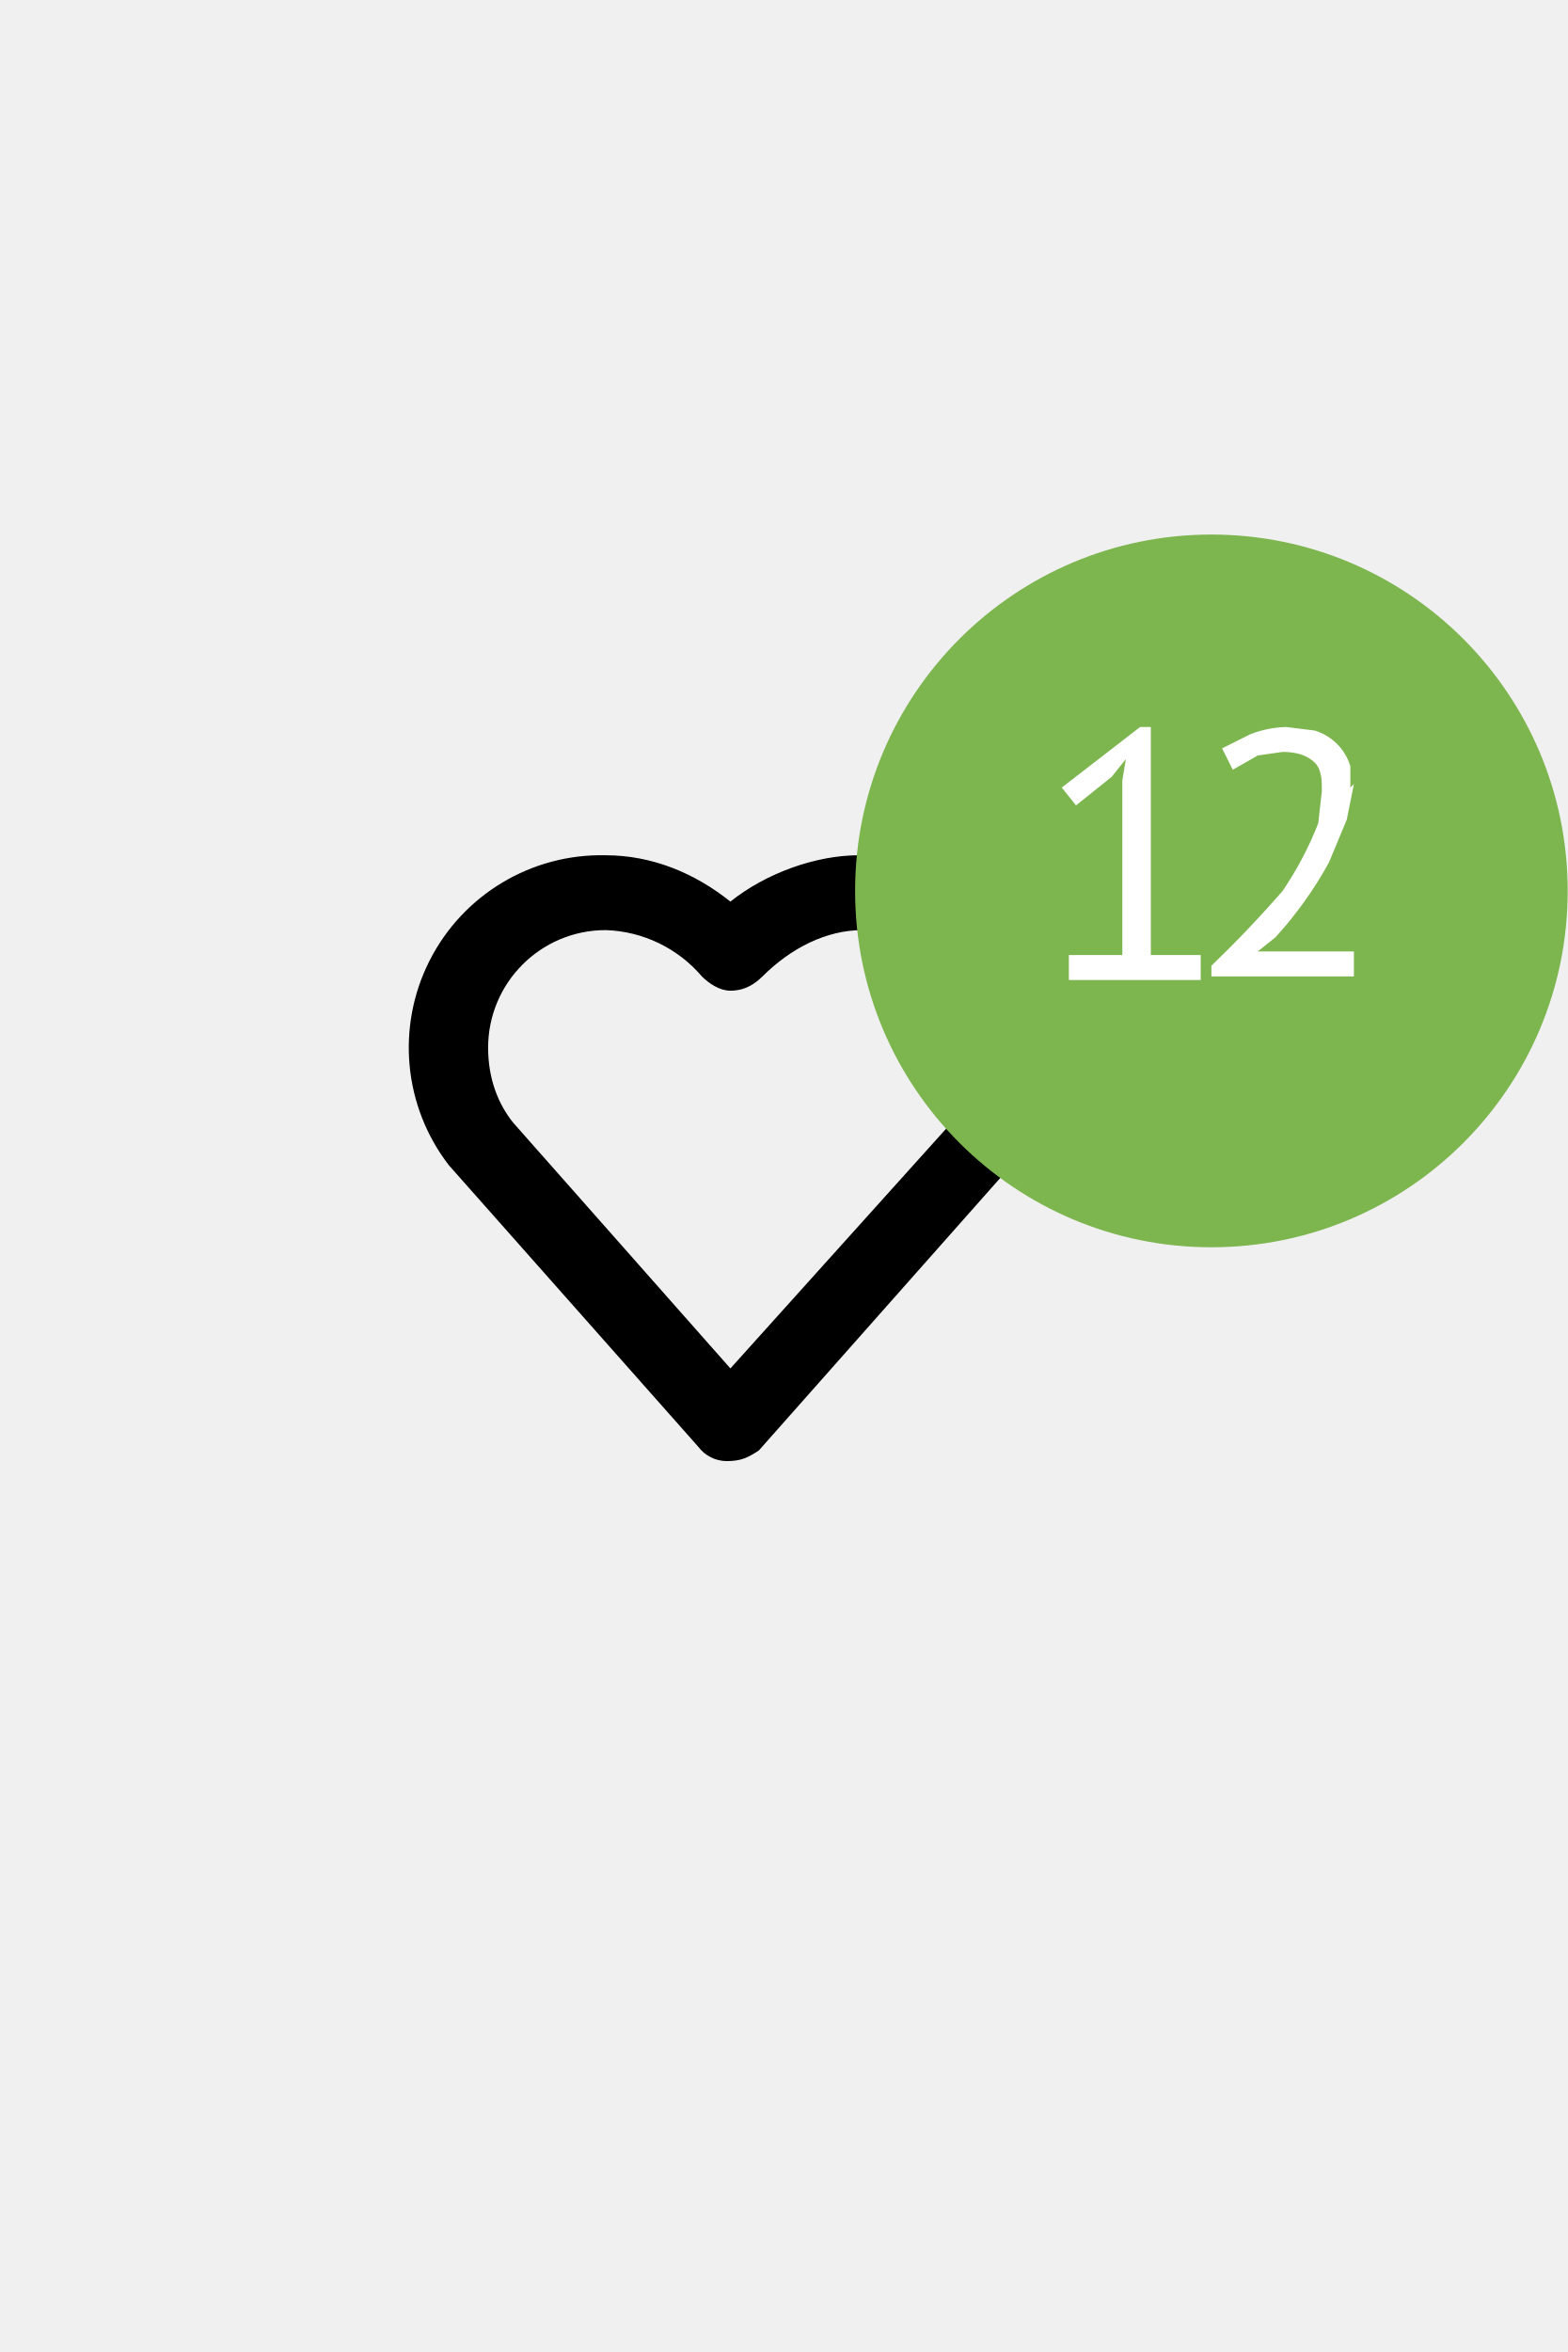
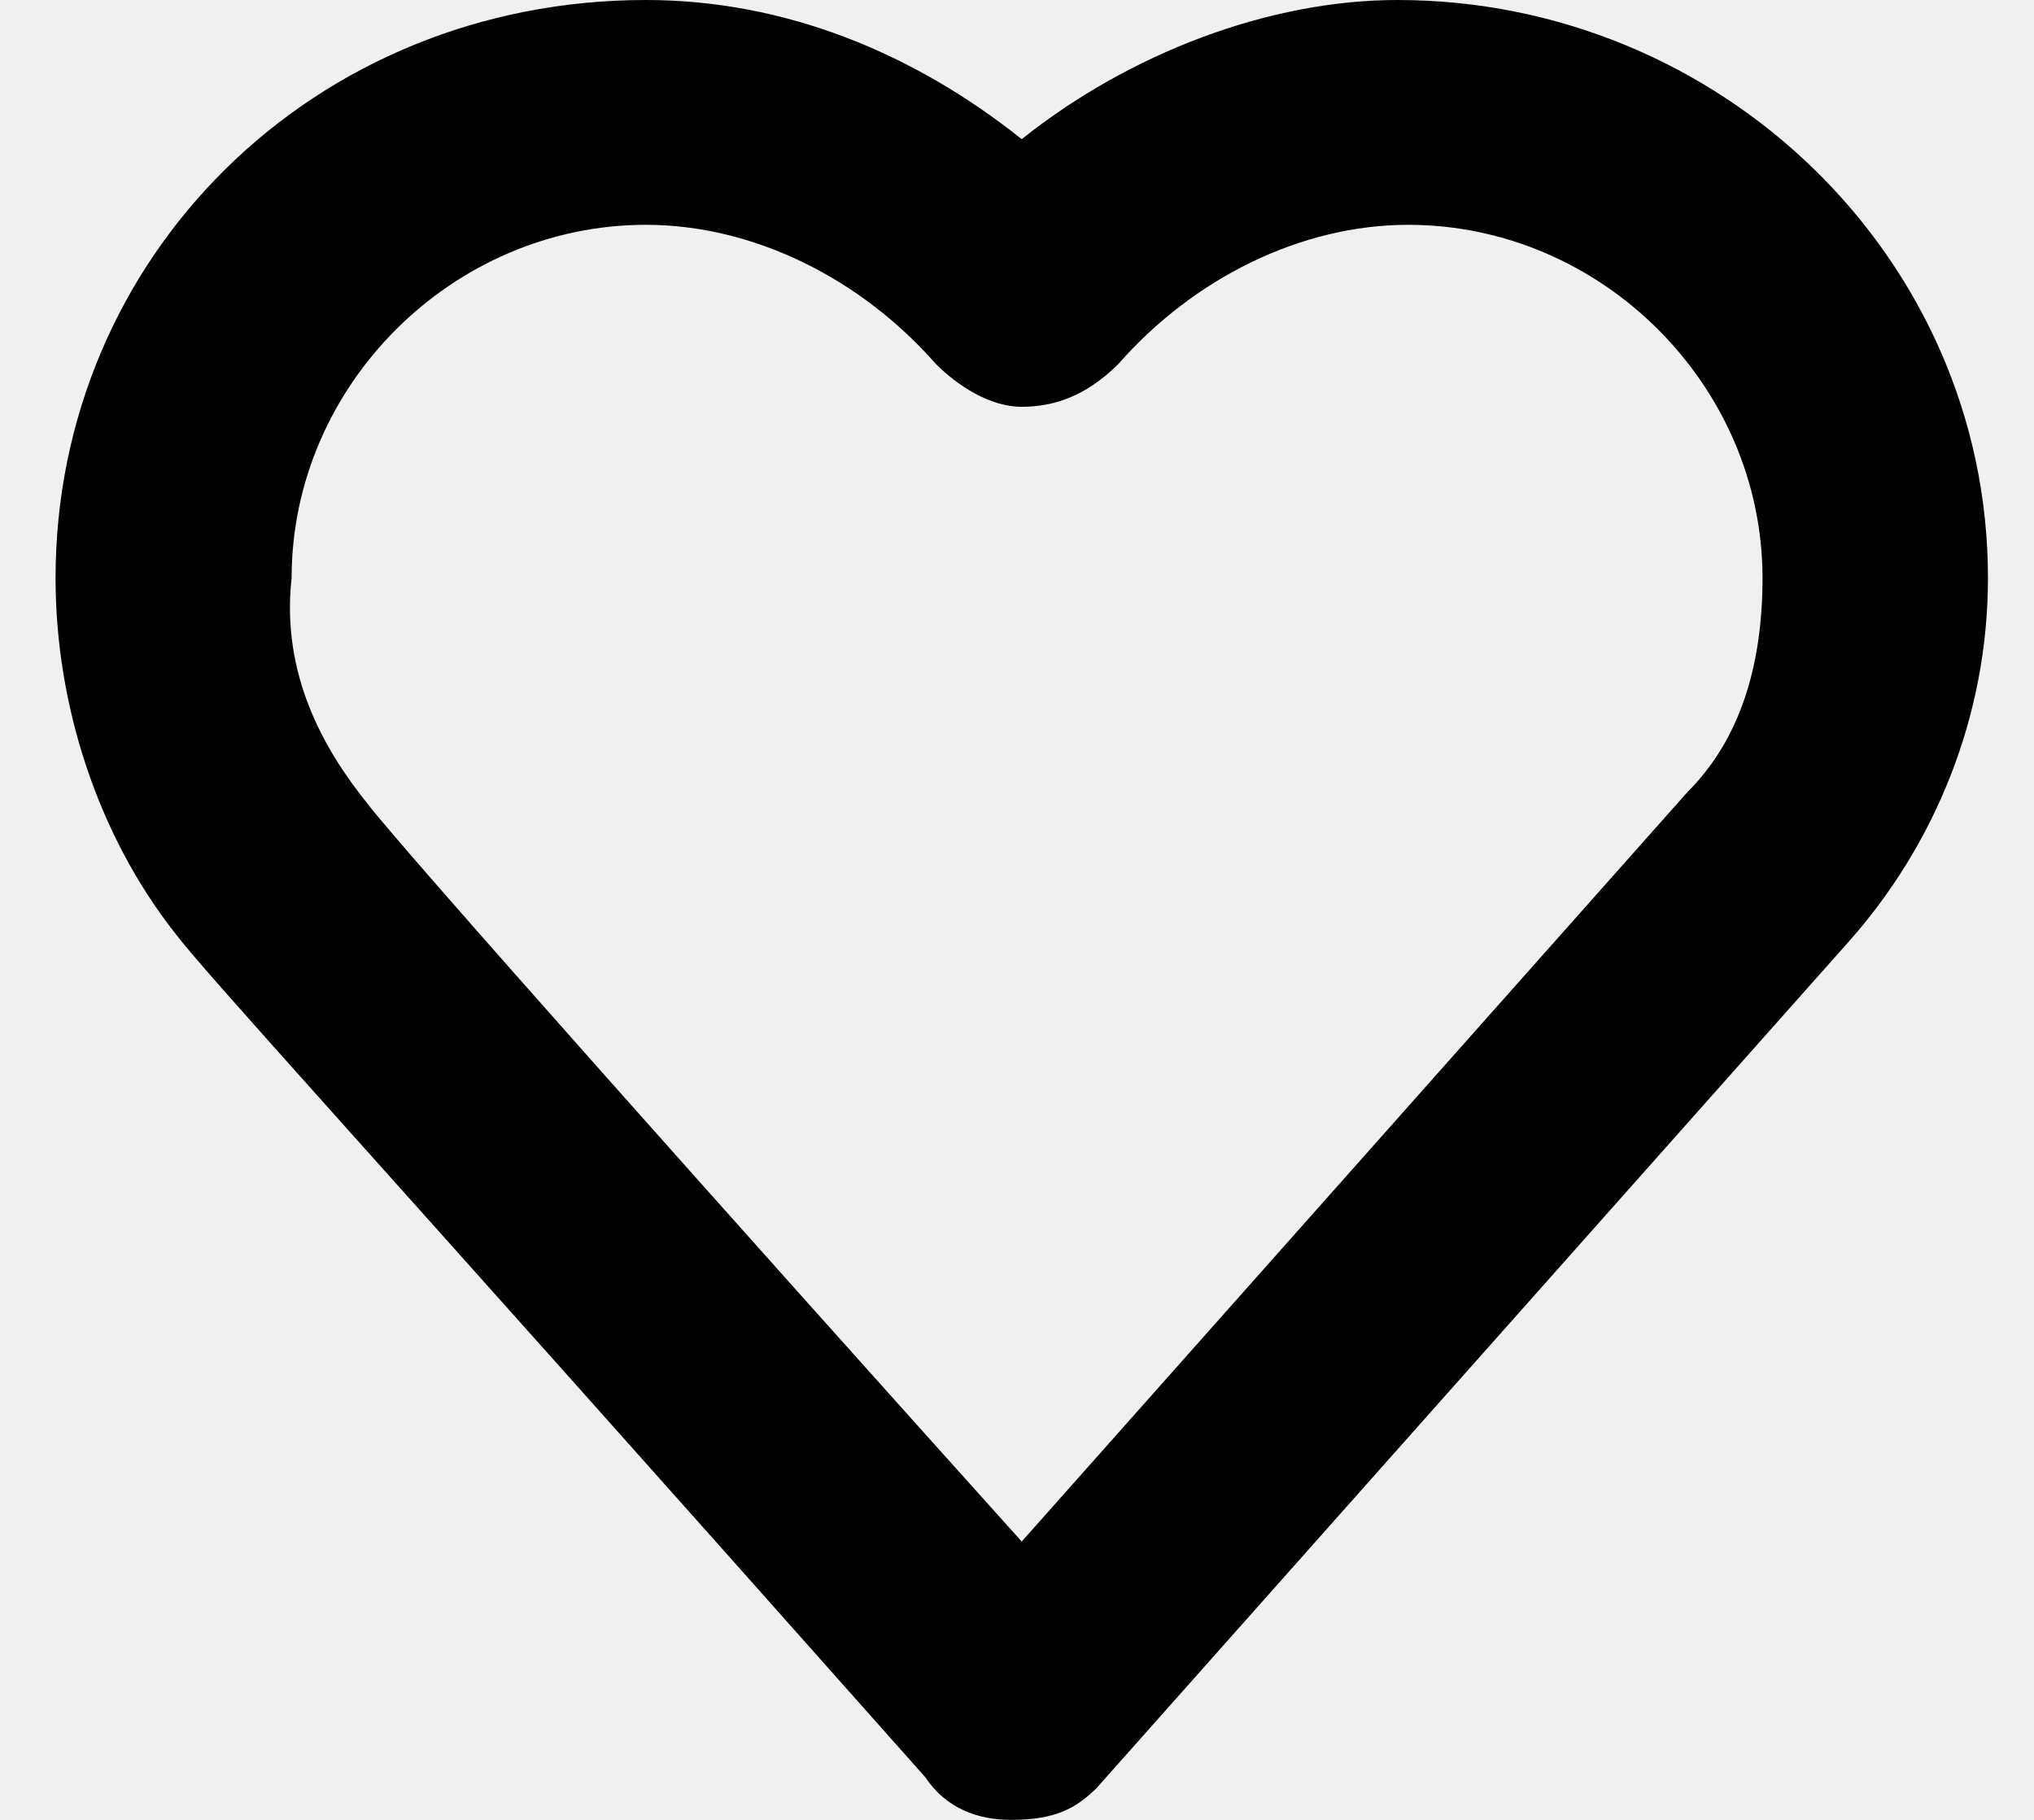
- <svg xmlns="http://www.w3.org/2000/svg" width="44" height="66" fill="none">
-   <path d="M20.4 41a1 1 0 0 1-.8-.4l-7-7.9A5.4 5.4 0 0 1 17 24c1.3 0 2.5.5 3.5 1.3 1-.8 2.4-1.3 3.6-1.3 3 0 5.5 2.4 5.5 5.4 0 1.3-.5 2.5-1.3 3.4l-7 7.9c-.3.2-.5.3-.9.3Zm-6-9.5 6.1 6.9 6.3-7c.5-.5.7-1.2.7-2 0-1.8-1.5-3.3-3.3-3.3-1 0-2 .5-2.8 1.3-.3.3-.6.4-.9.4-.3 0-.6-.2-.8-.4a3.7 3.7 0 0 0-2.7-1.3 3.3 3.3 0 0 0-3.3 3.3c0 .9.3 1.6.7 2.1Z" fill="#000" />
-   <rect x="24" y="15" width="20" height="20" rx="10" fill="#7DB54F" />
-   <path d="M30.1 26.8h1.4v-4.9l.1-.6-.4.5-1 .8-.4-.5 2.2-1.7h.3v6.4h1.4v.7H30v-.7ZM38 22l-.2 1-.5 1.2a10.9 10.9 0 0 1-1.5 2.1l-.5.4H38v.7h-4v-.3A33.1 33.1 0 0 0 36 25a9.7 9.7 0 0 0 1-1.9l.1-.9c0-.3 0-.6-.2-.8-.2-.2-.5-.3-.9-.3l-.7.1-.7.4-.3-.6.8-.4a3 3 0 0 1 1-.2l.8.1a1.5 1.5 0 0 1 1 1v.6Z" fill="#fff" />
+ <svg xmlns="http://www.w3.org/2000/svg" width="19" height="17" fill="none">
+   <path d="M9.444 17c-.301 0-.602-.1-.802-.4-5.416-6.1-6.72-7.5-7.02-7.9C.92 7.8.519 6.6.519 5.4c0-3 2.406-5.4 5.515-5.4 1.304 0 2.507.5 3.51 1.3C10.547.5 11.851 0 13.054 0c3.008 0 5.516 2.4 5.516 5.4 0 1.3-.502 2.5-1.304 3.4l-7.02 7.9c-.2.2-.401.3-.802.3ZM3.427 7.5c.3.4 3.51 4 6.117 6.9l6.218-7c.501-.5.702-1.2.702-2 0-1.8-1.505-3.3-3.31-3.3-1.002 0-2.005.5-2.707 1.3-.301.3-.602.4-.903.4-.3 0-.602-.2-.802-.4-.702-.8-1.705-1.3-2.708-1.3-1.805 0-3.31 1.5-3.31 3.3-.1.9.302 1.6.703 2.1-.1 0-.1 0 0 0Z" fill="#000" />
</svg>
